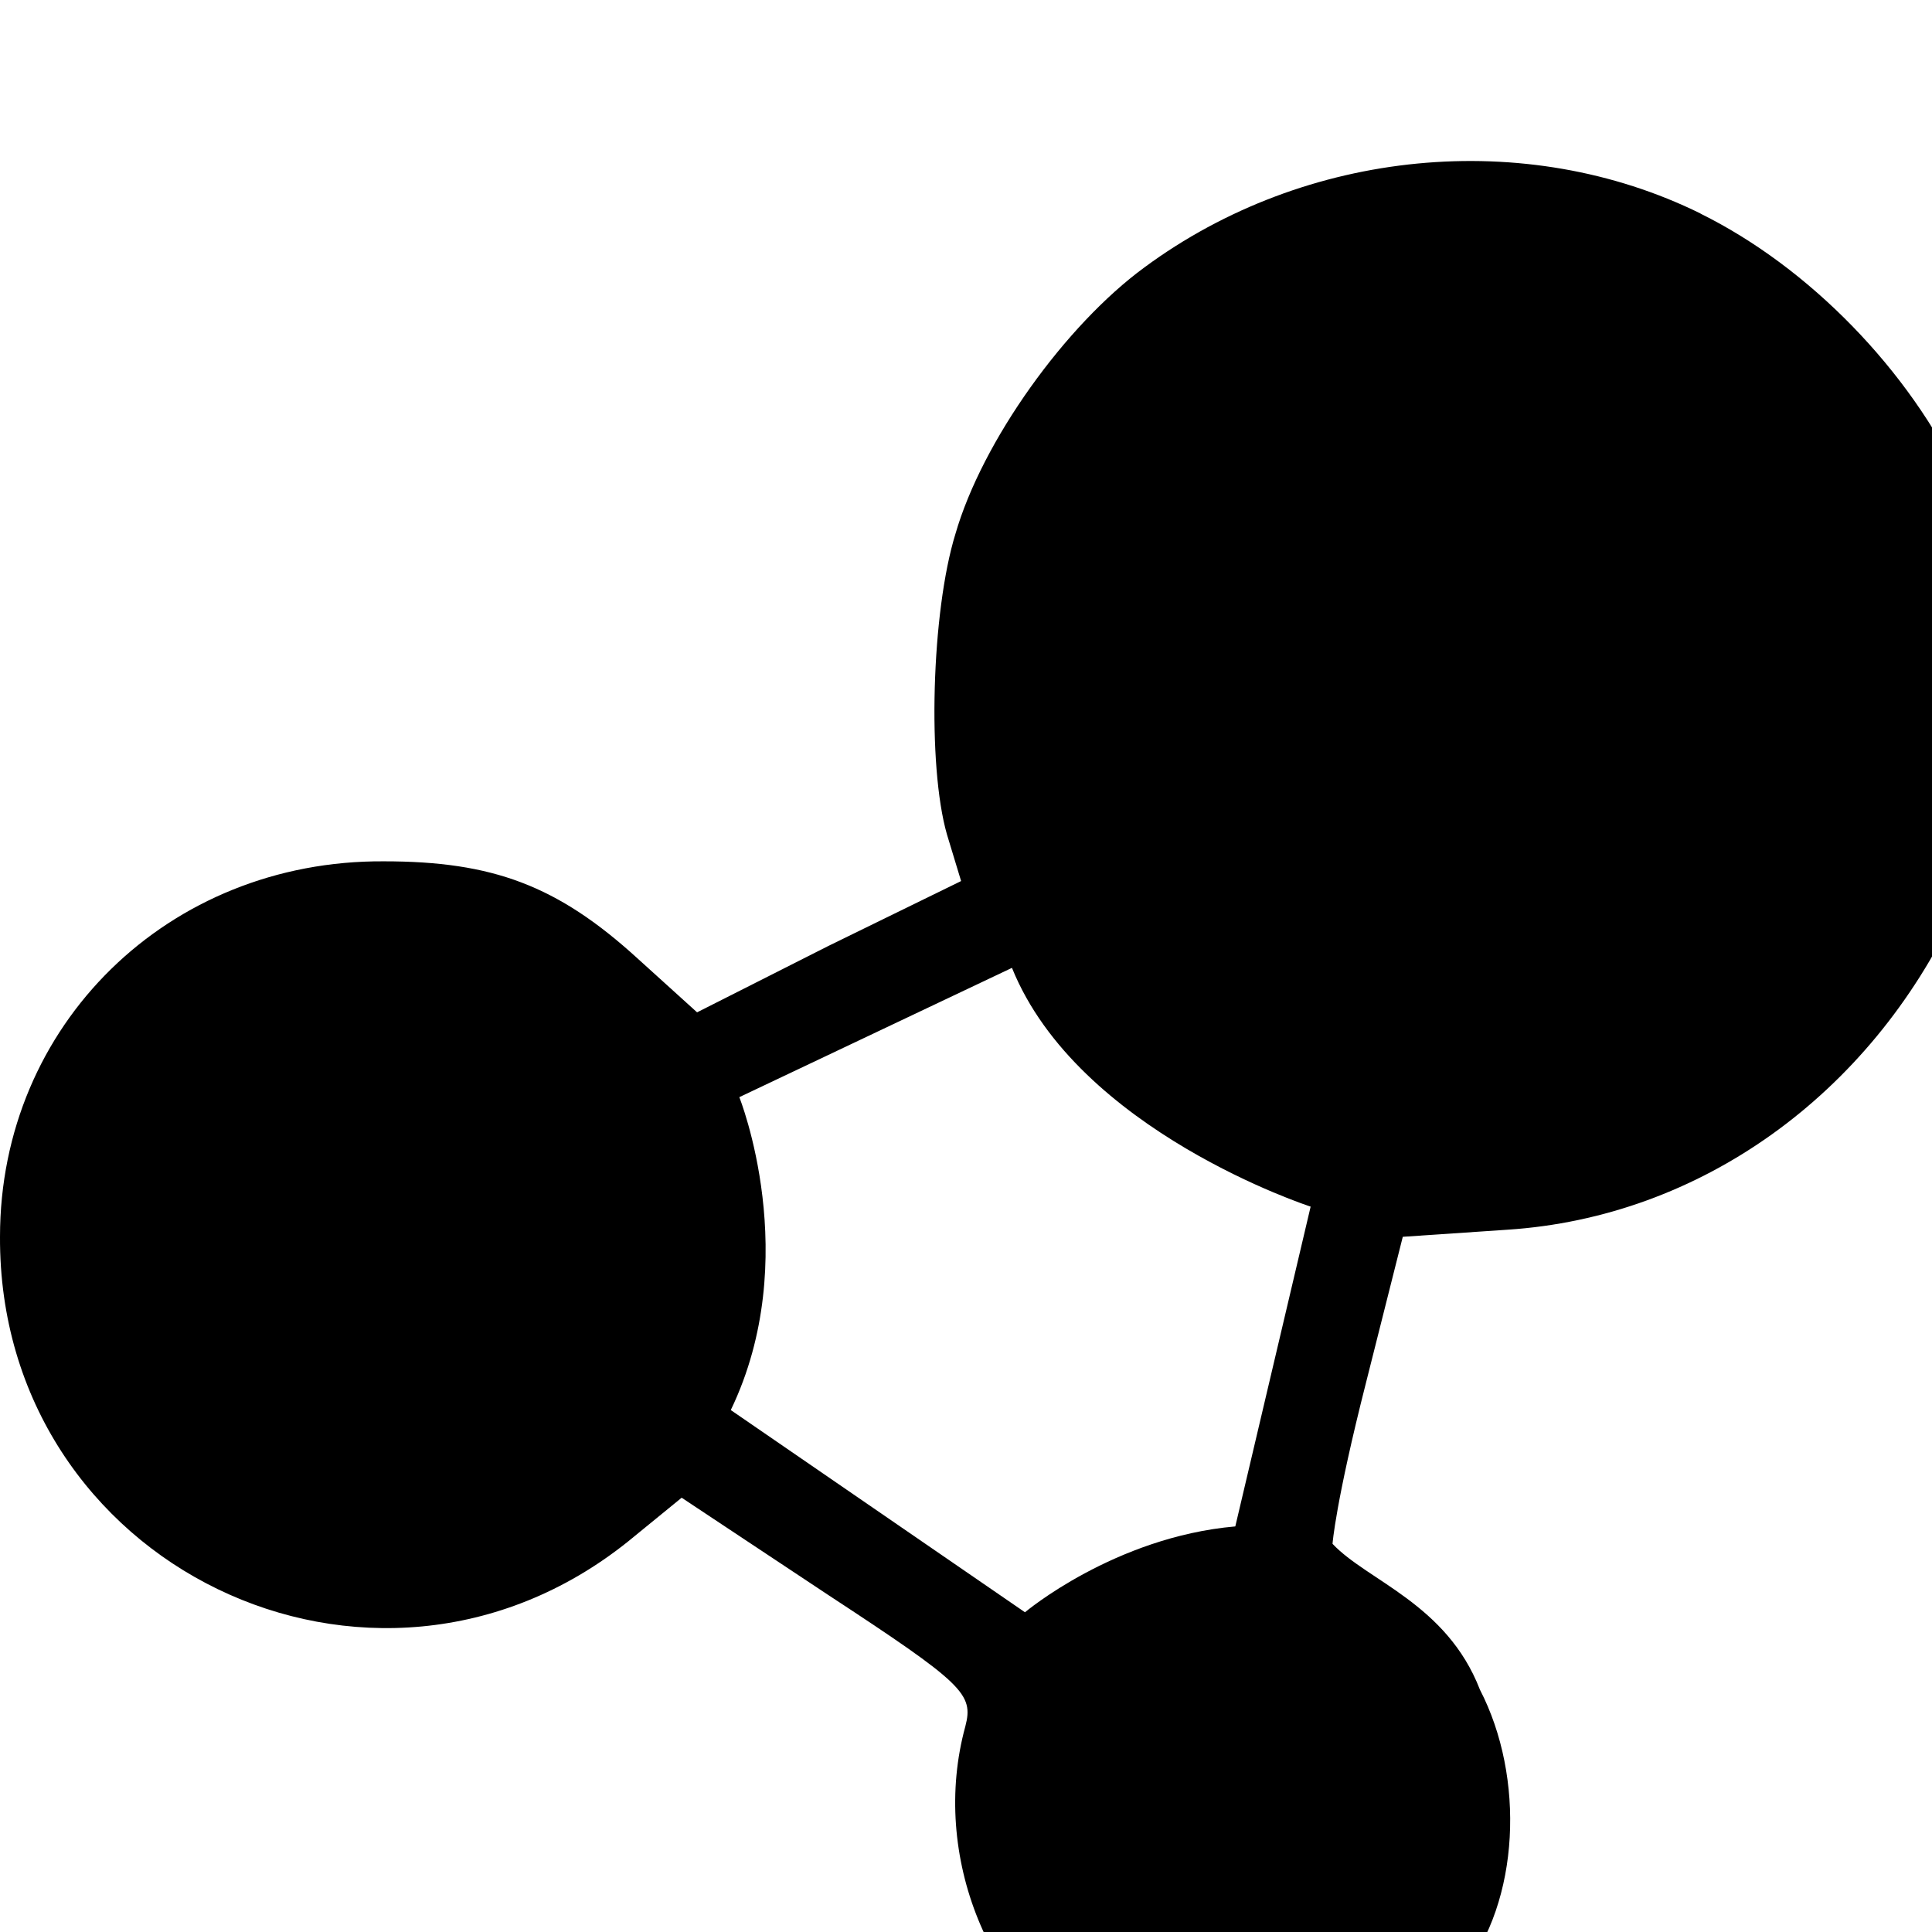
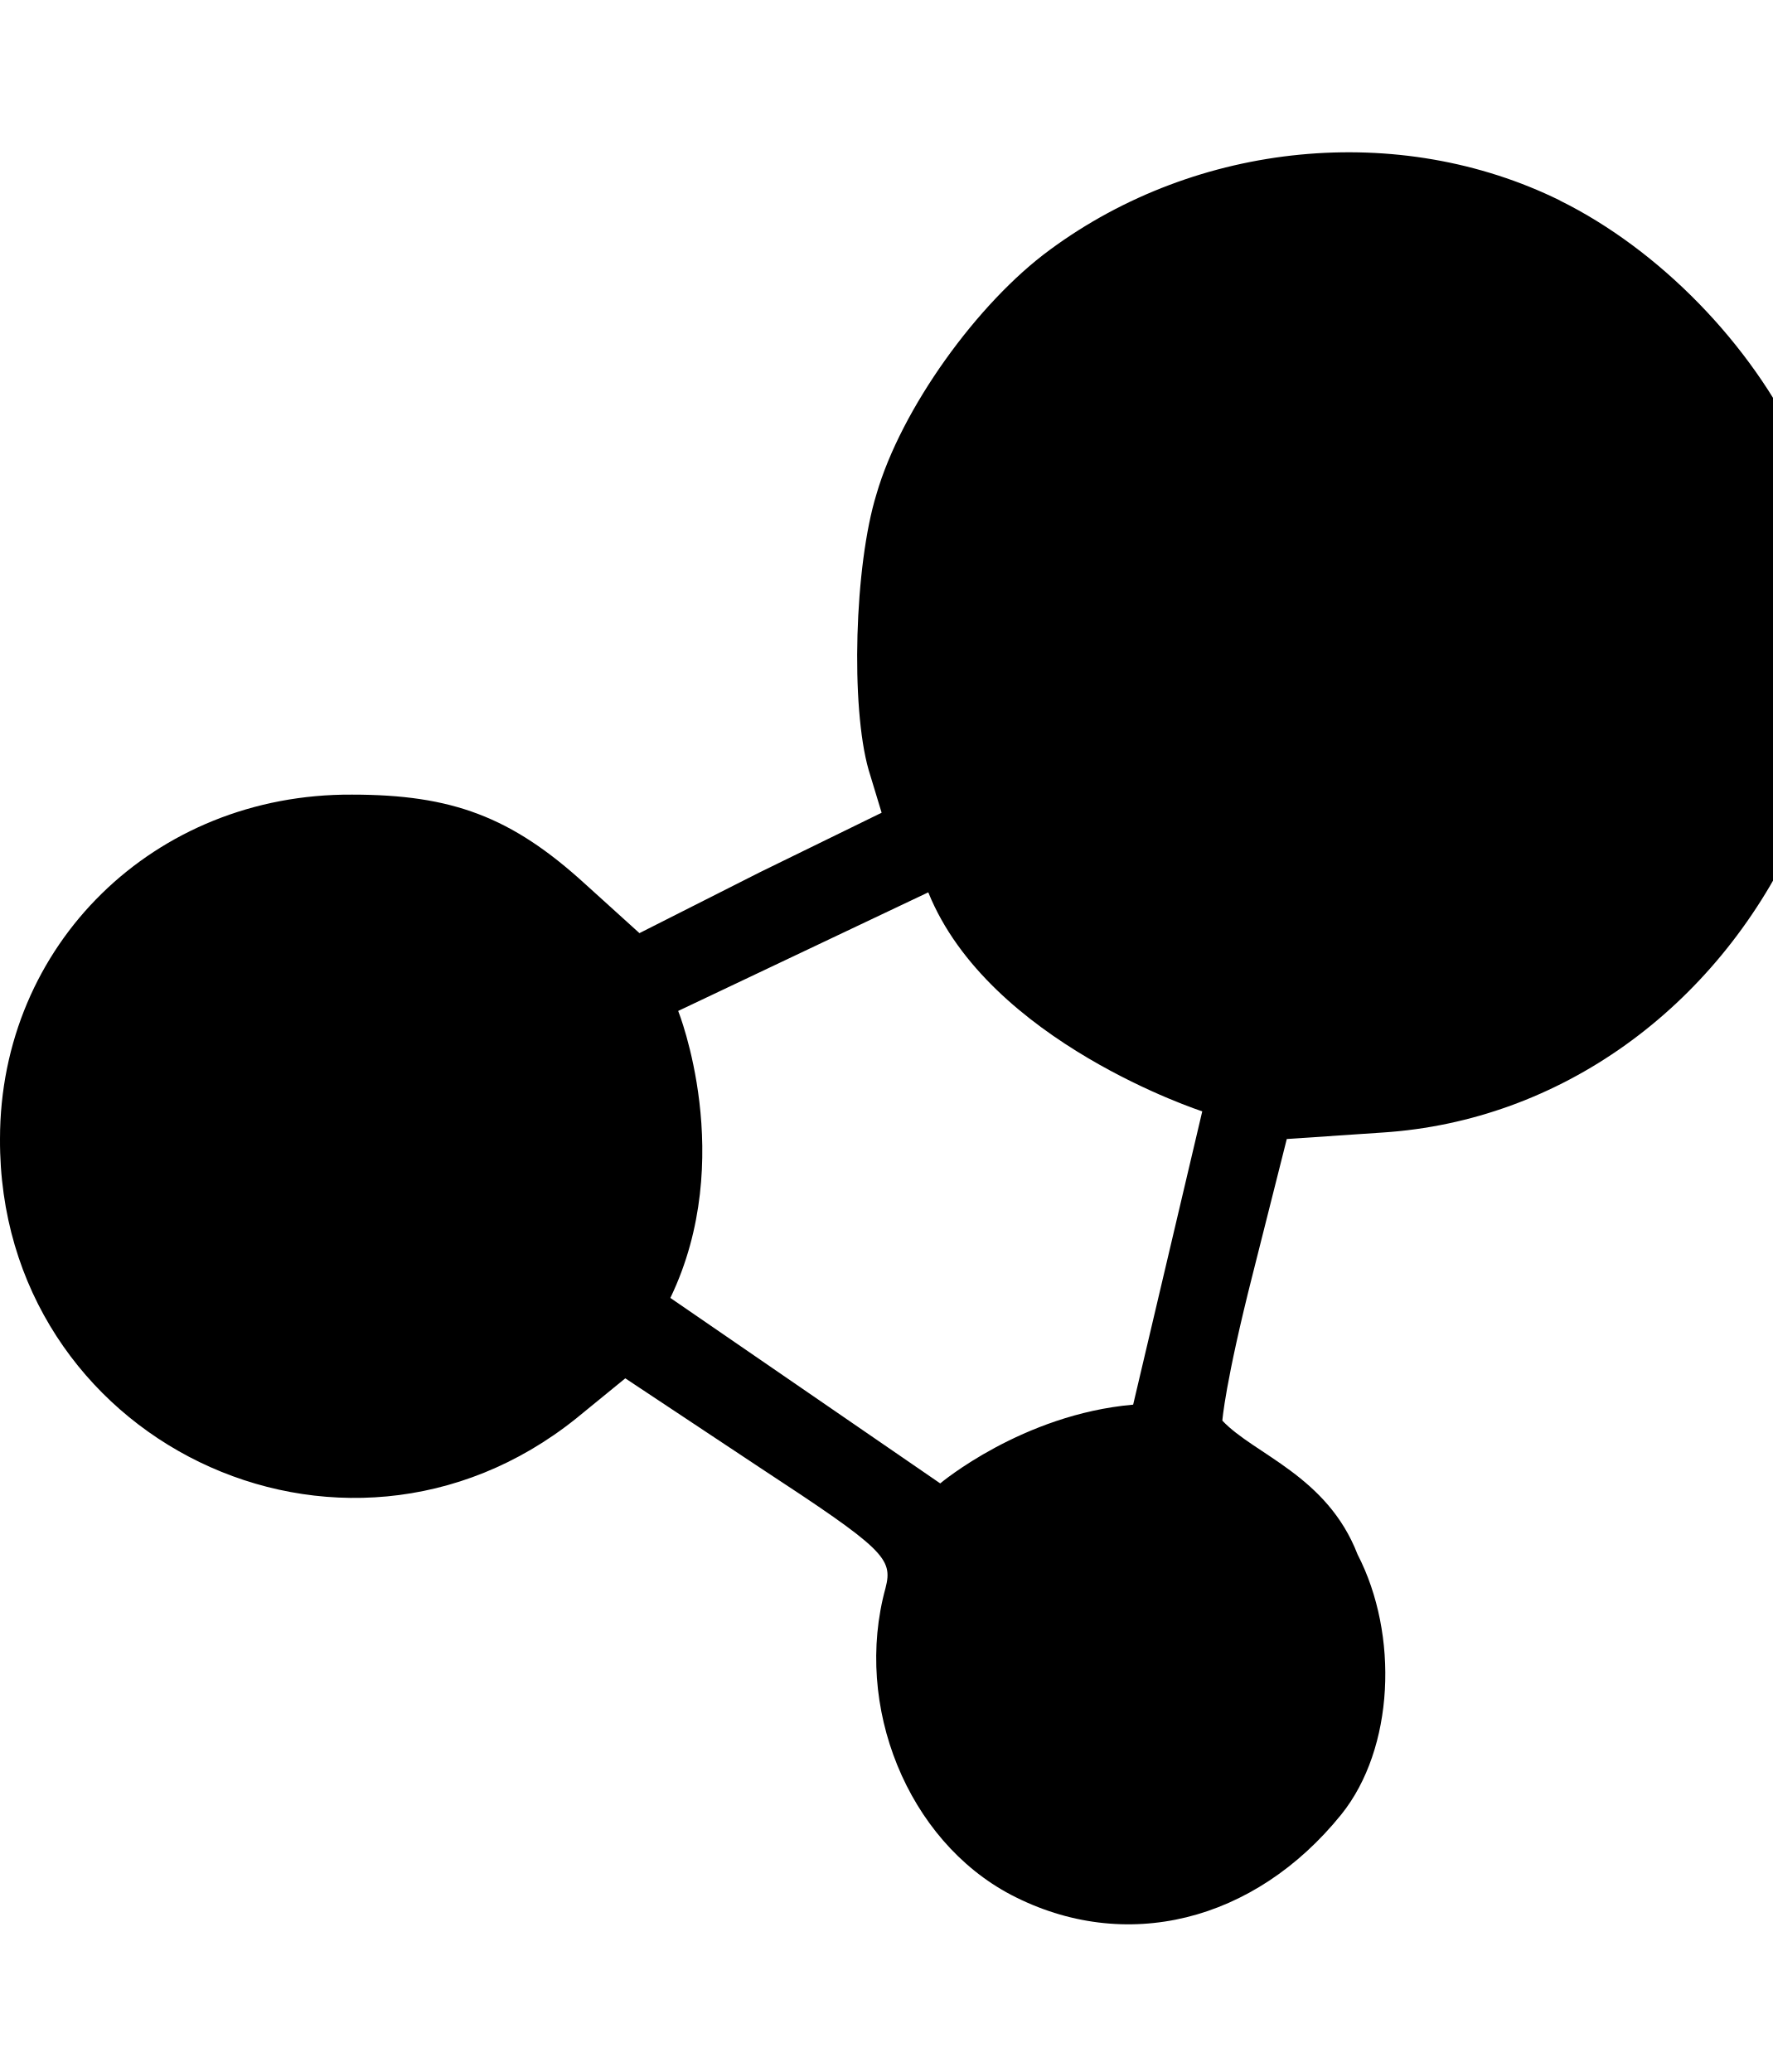
- <svg xmlns="http://www.w3.org/2000/svg" width="1536" height="1536" viewBox="0 0 1536 1536">
-   <path d="M1351.958 169.842c86.347 42.626 166.047 124.588 207.646 213.128 16.446 39.61 33.715 78.673 30.152 170.64-3.083 82.921-8.909 115.54-34.745 170.501-68.391 145.968-202.983 243.556-356.696 253.56l-83.059 5.62-29.125 115.54c-24.465 96.217-26.727 128.563-26.727 128.563 27.755 29.468 90.803 47.696 117.186 115.952 35.978 69.558 31.867 168.31-14.117 225.463-75.246 93.2-187.428 121.161-286.18 69.627-89.774-47.149-136.854-163.787-108.825-265.897 6.716-25.835-1.098-33.715-108.825-104.37l-116.707-77.438-42.626 34.813C296.256 1388.234-1.162 1244.594.003 983.222c0-168.31 133.632-299.475 305.163-298.447 86.347 0 138.018 19.052 201.957 77.44l47.08 42.624 104.37-52.767 105.536-51.604-11.238-37.006c-15.762-54.96-12.336-177.217 6.716-238.963 21.381-74.012 87.58-166.047 150.423-212.03 127.945-94.366 302.901-111.225 442.016-42.695zm-770.96 951.194l233.892 160.77s70.997-59.826 167.212-68.255l59.896-254.245s-185.03-59.896-237.456-189.828l-216.76 102.795s51.26 128.013-6.716 248.625z" />
+ <svg xmlns="http://www.w3.org/2000/svg" width="1536" height="1796" viewBox="0 0 1536 1796">
+   <path d="M1351.958 173.842c86.347 42.626 166.047 124.588 207.646 213.128 16.446 39.61 33.715 78.673 30.152 170.64-3.083 82.921-8.909 115.54-34.745 170.501-68.39 145.968-202.983 243.556-356.696 253.56l-83.059 5.62-29.125 115.54c-24.465 96.217-26.727 128.563-26.727 128.563 27.755 29.468 90.803 47.696 117.186 115.952 35.978 69.558 31.867 168.31-14.117 225.463-75.246 93.2-187.428 121.161-286.18 69.627-89.774-47.149-136.854-163.787-108.825-265.897 6.716-25.835-1.098-33.715-108.825-104.37l-116.707-77.438-42.626 34.813C296.256 1392.234-1.162 1248.594.003 987.222c0-168.31 133.632-299.475 305.163-298.447 86.347 0 138.018 19.052 201.957 77.44l47.08 42.624 104.37-52.767 105.536-51.604-11.238-37.006c-15.762-54.96-12.336-177.217 6.716-238.963 21.381-74.012 87.58-166.047 150.423-212.03 127.945-94.366 302.901-111.225 442.016-42.695zm-770.96 951.194l233.892 160.77s70.997-59.826 167.212-68.255l59.896-254.245s-185.03-59.896-237.456-189.828l-216.76 102.795s51.26 128.013-6.716 248.625z" />
</svg>
